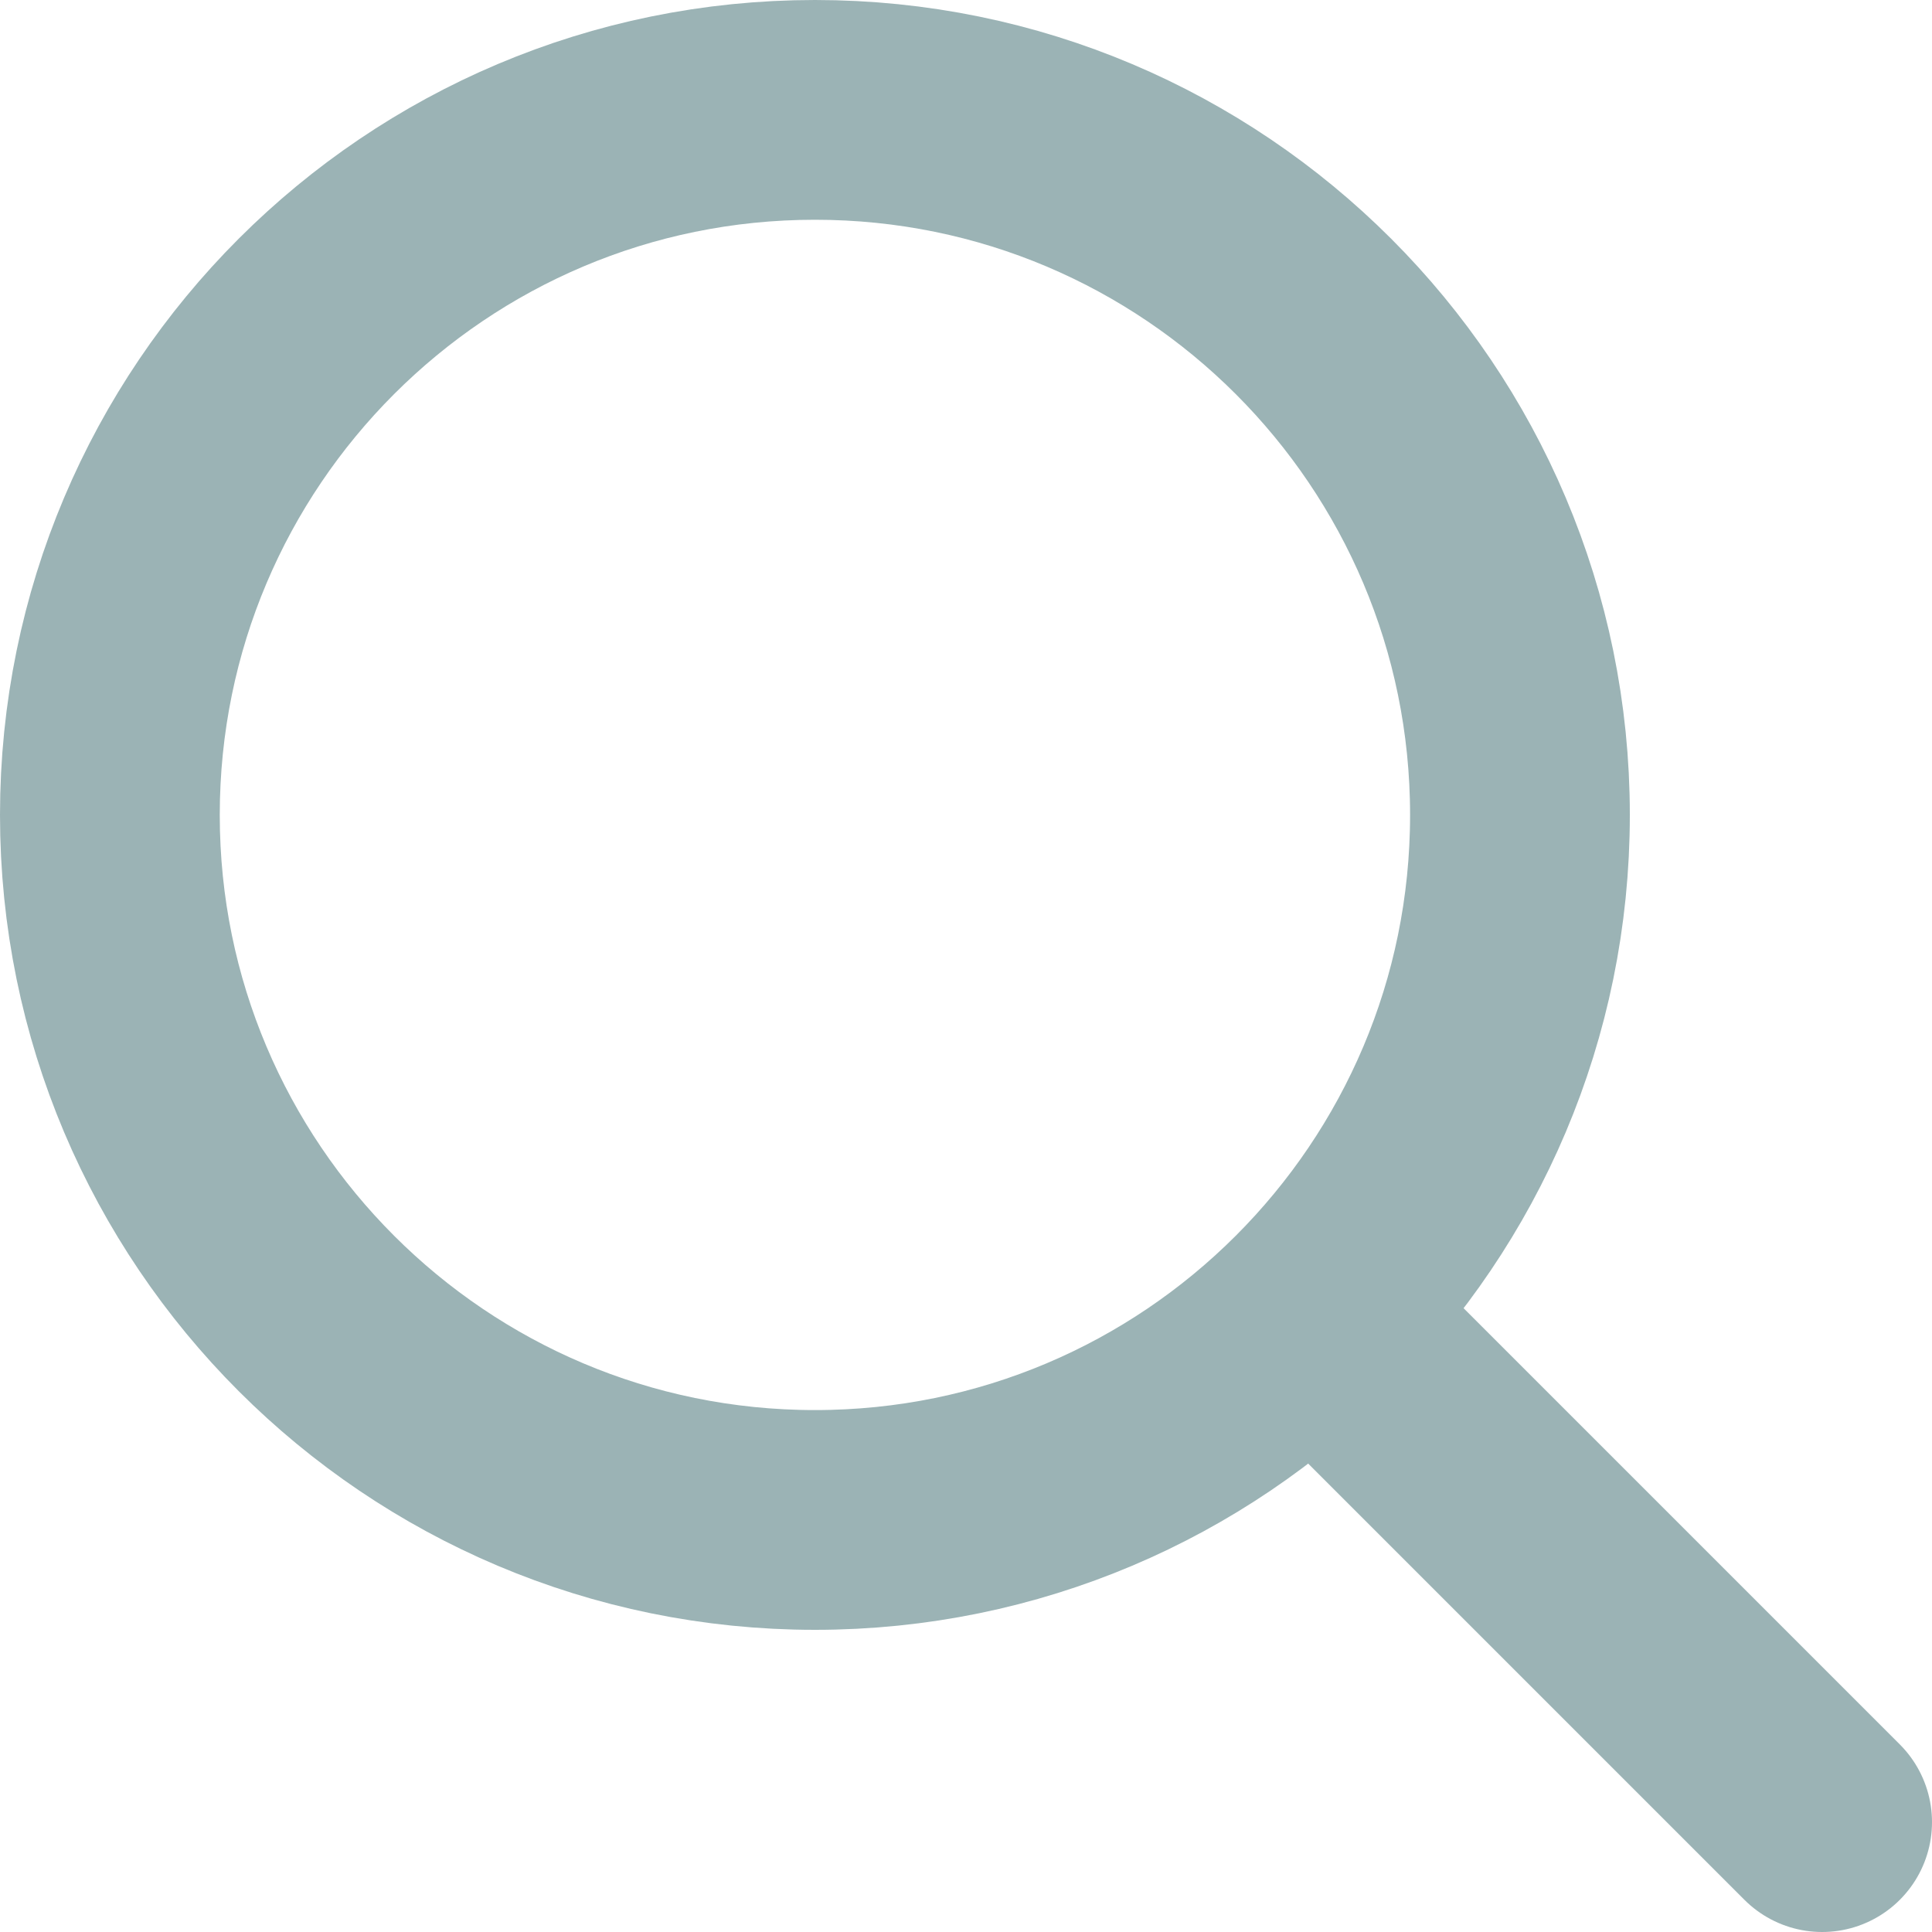
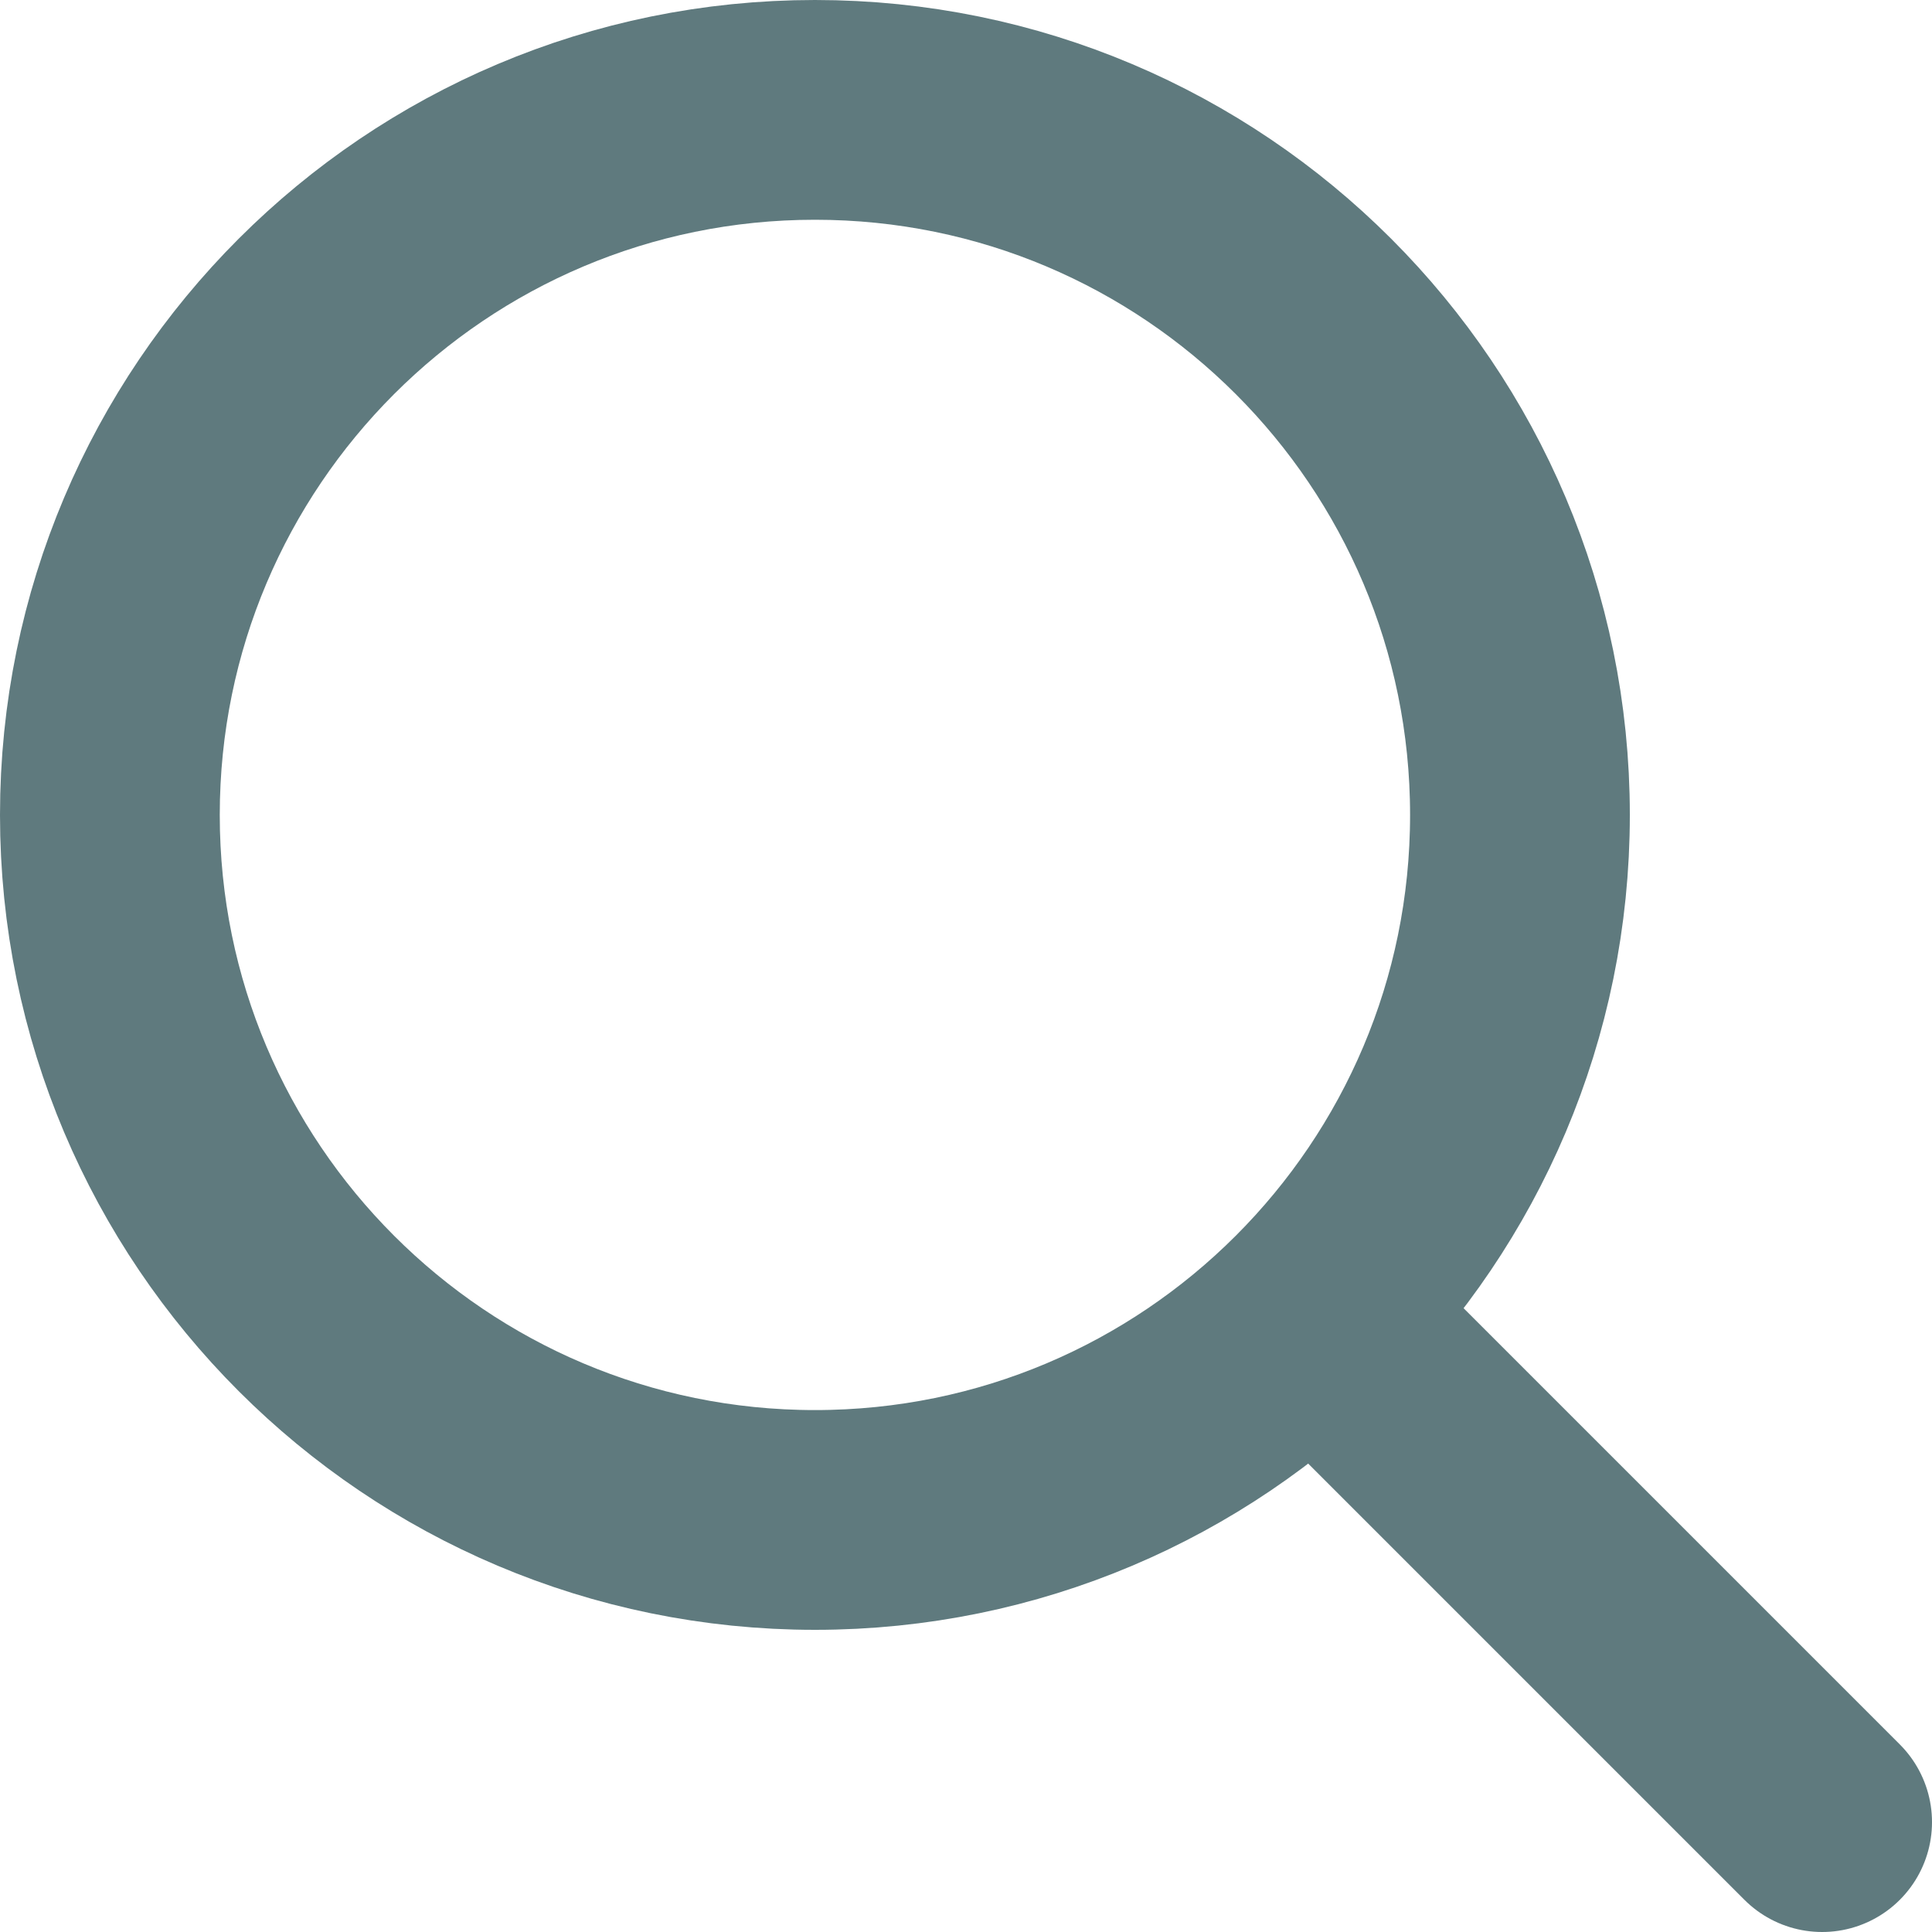
<svg xmlns="http://www.w3.org/2000/svg" preserveAspectRatio="none" overflow="visible" style="display: block;" width="17.583" height="17.583" viewBox="0 0 17.583 17.583" fill="none">
  <g id="icon_search">
-     <path id="Vector" d="M13.833 7.417C13.833 10.96 10.96 13.833 7.417 13.833C3.873 13.833 1 10.96 1 7.417C1 3.873 3.873 1 7.417 1C10.96 1 13.833 3.873 13.833 7.417Z" stroke-width="2" stroke="#9BB3B5" />
-     <path id="Vector_2" d="M12.183 12.183L16.583 16.583" stroke-width="2" stroke-linecap="round" stroke="#9BB3B5" />
+     <path id="Vector" d="M13.833 7.417C13.833 10.96 10.96 13.833 7.417 13.833C3.873 13.833 1 10.96 1 7.417C1 3.873 3.873 1 7.417 1C10.96 1 13.833 3.873 13.833 7.417Z" stroke-width="2" stroke="#5F7A7E" />
+     <path id="Vector_2" d="M12.183 12.183L16.583 16.583" stroke-width="2" stroke-linecap="round" stroke="#5F7A7E" />
  </g>
</svg>
